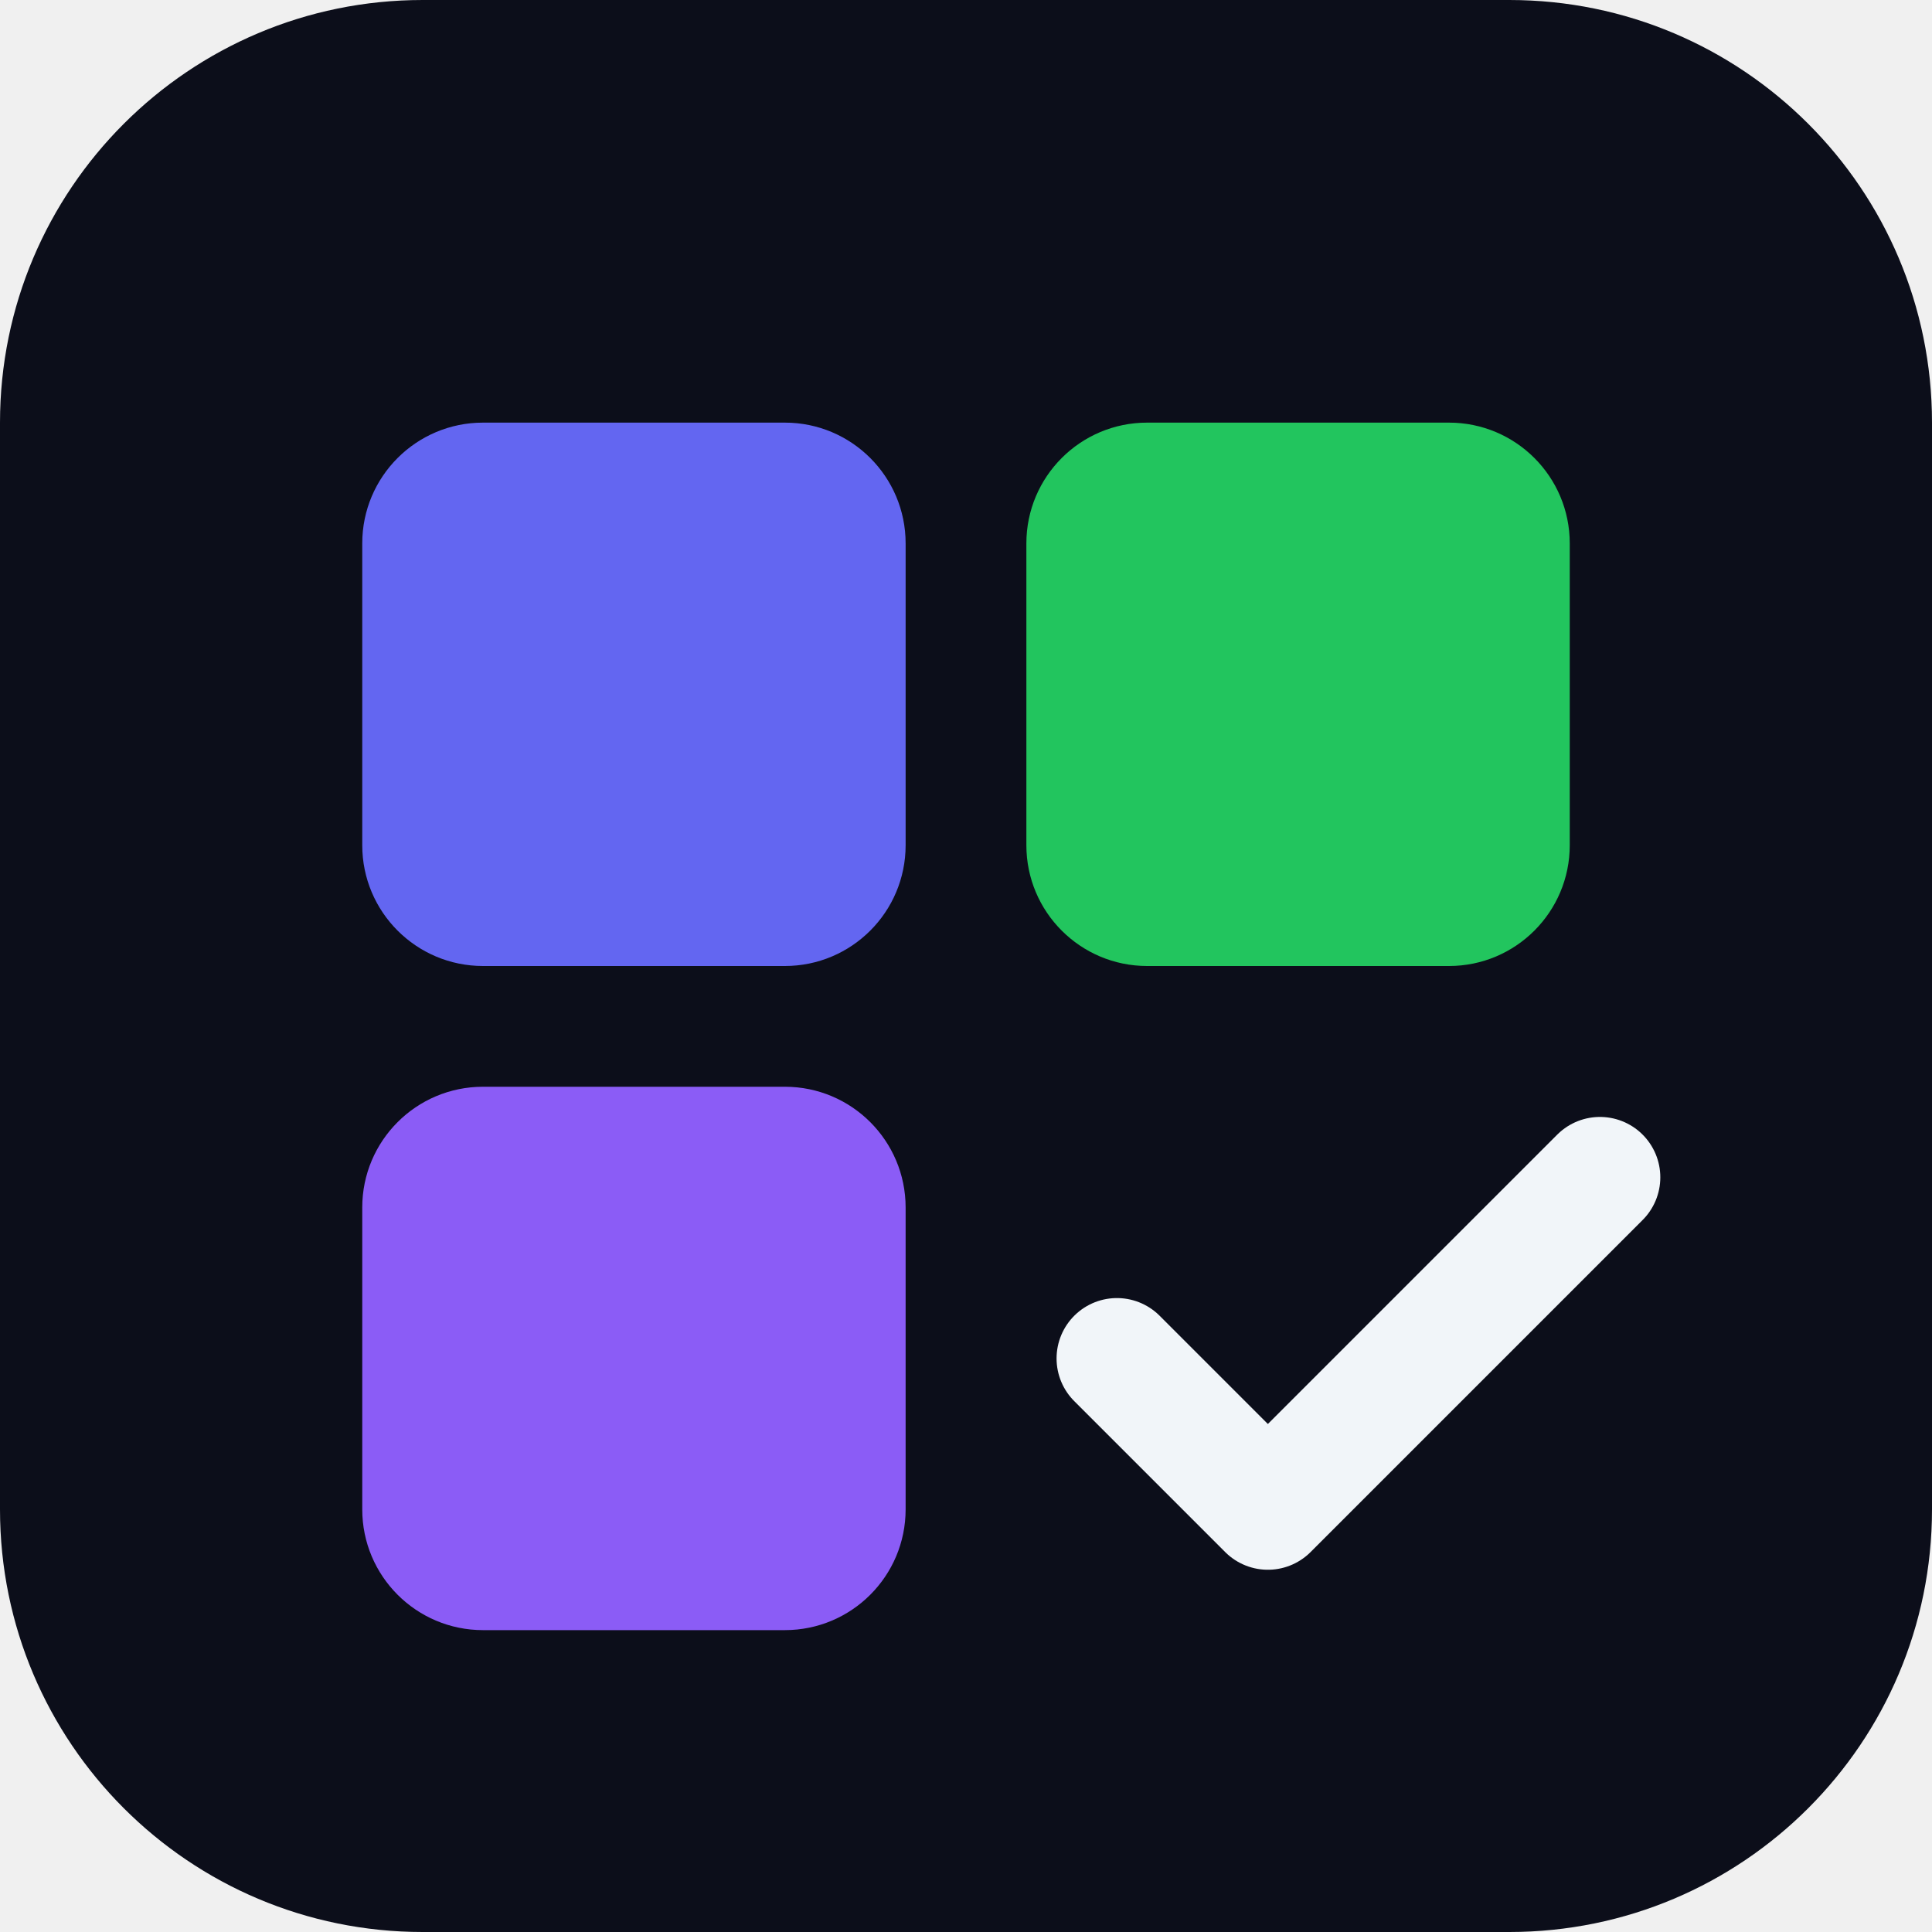
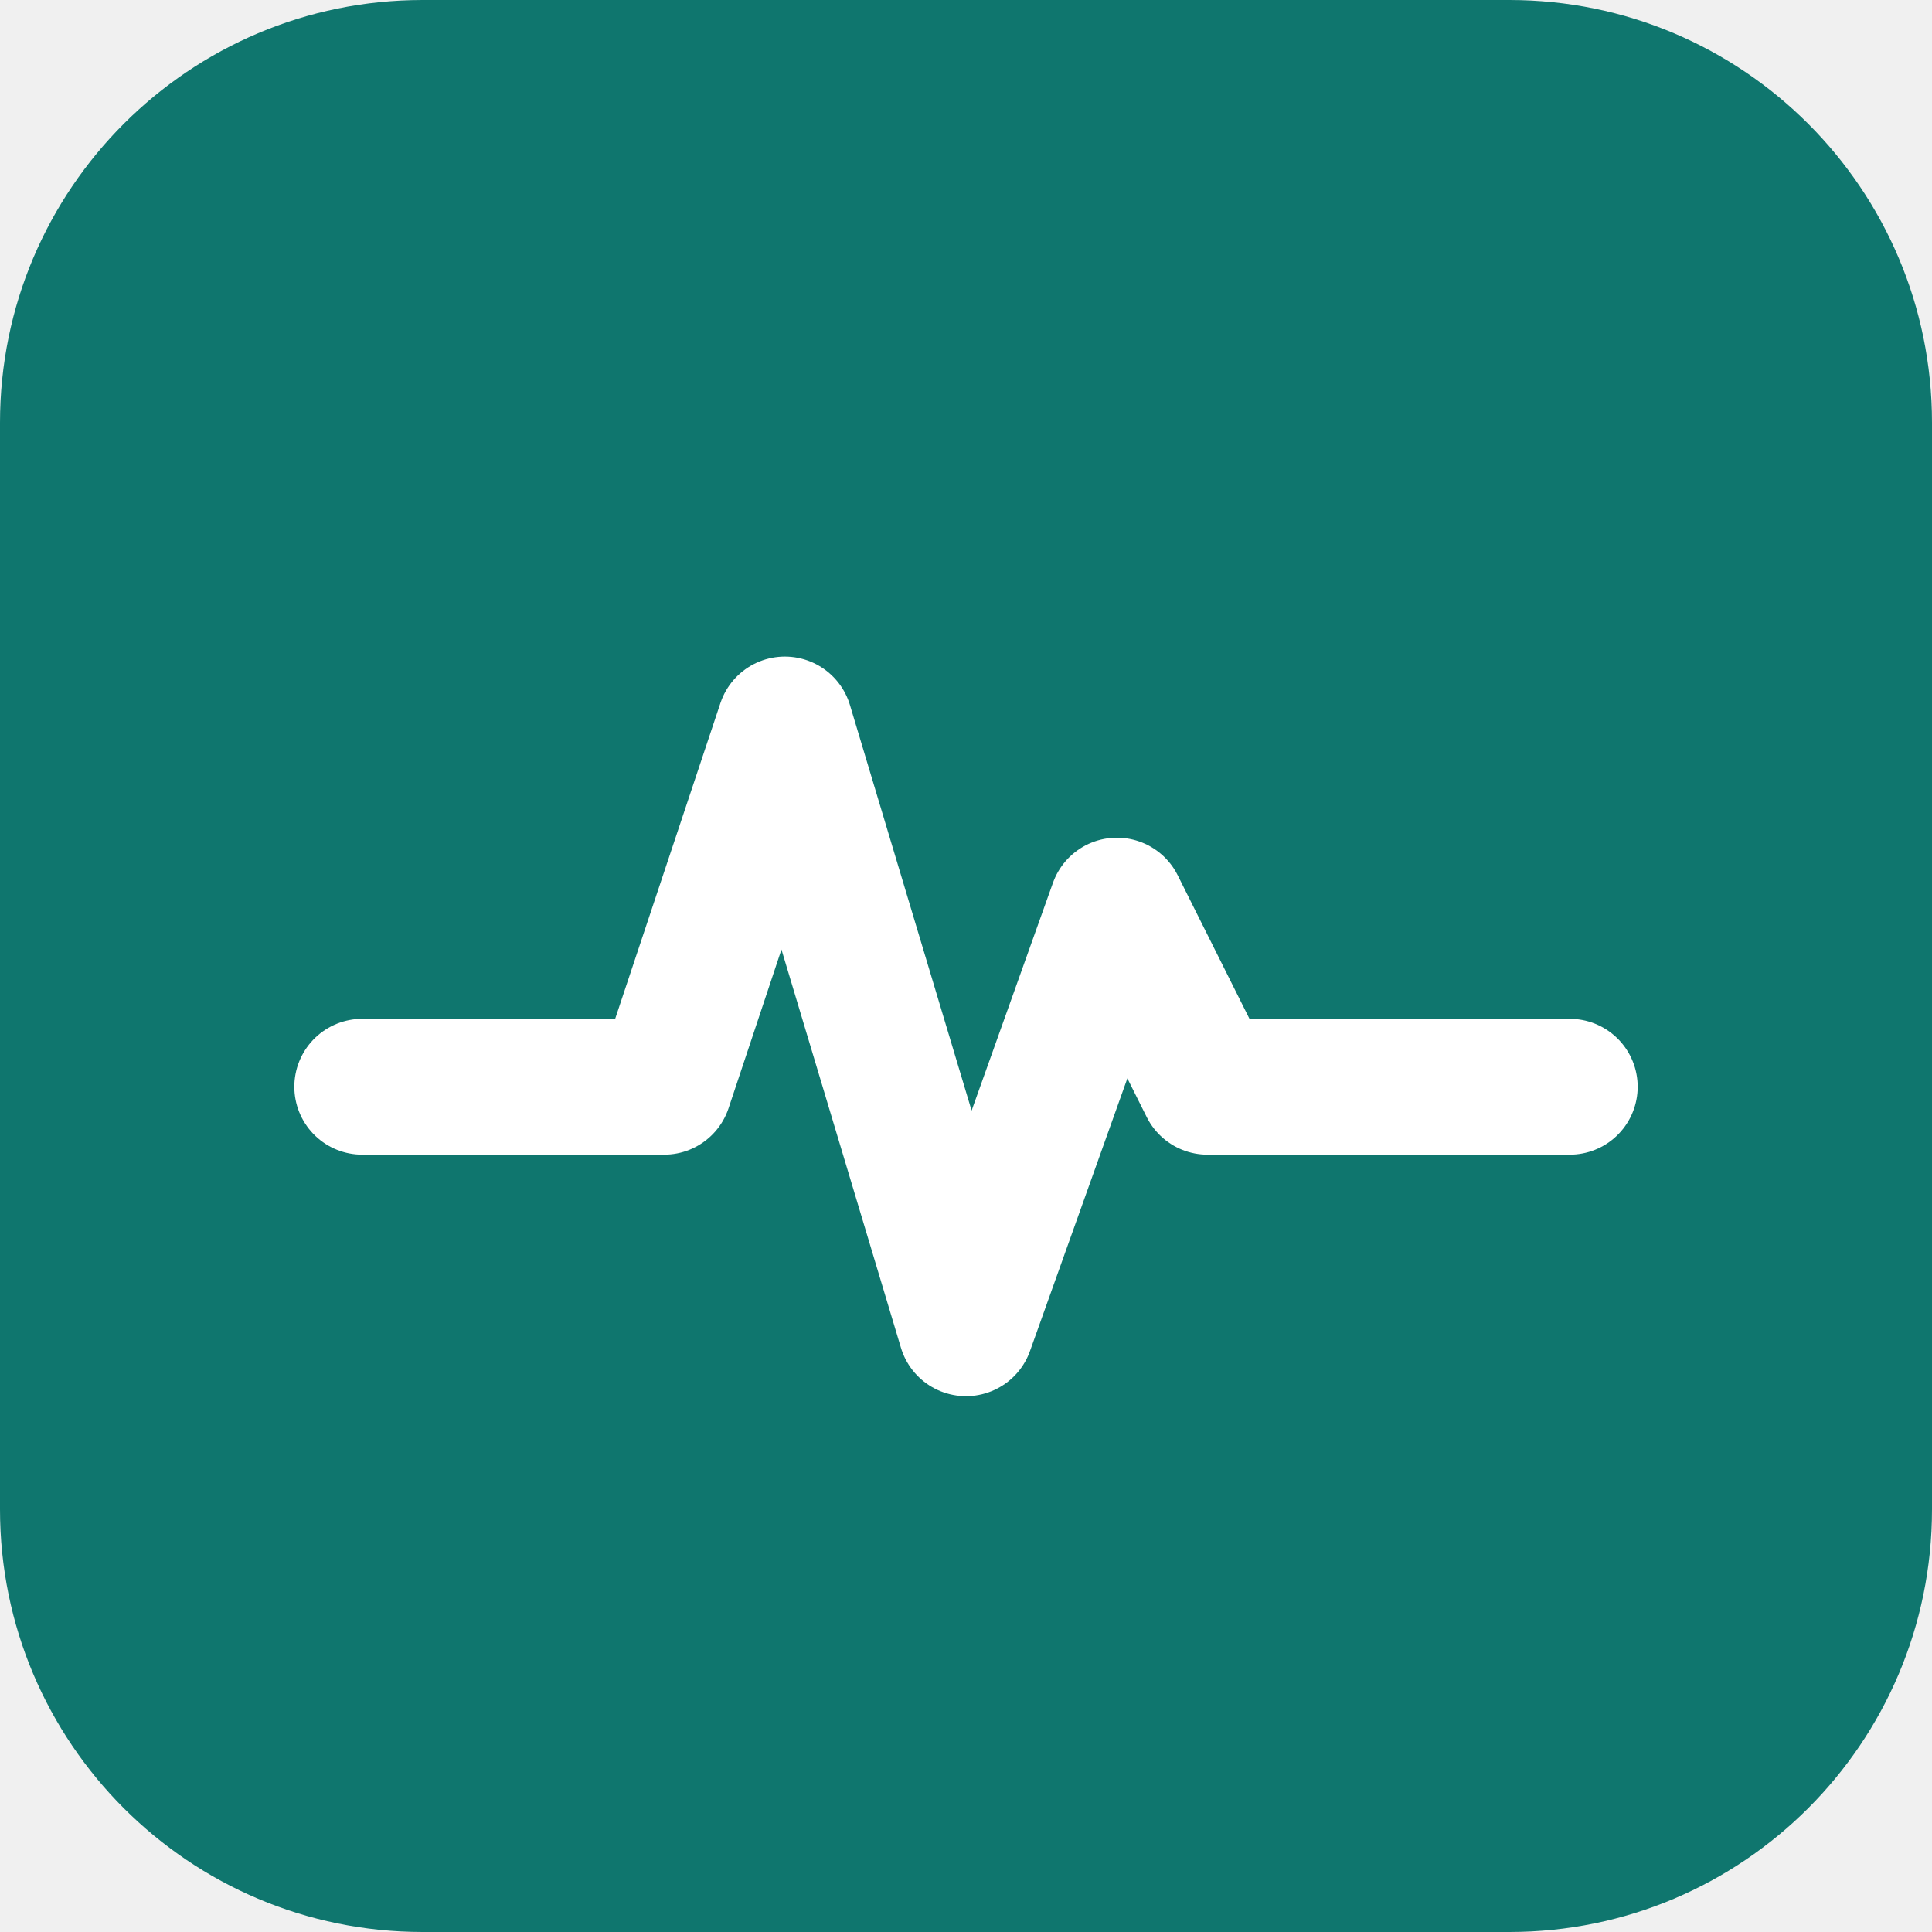
<svg xmlns="http://www.w3.org/2000/svg" viewBox="0 0 64 64">
-   <rect width="64" height="64" rx="14" fill="#0c0e1a" />
-   <rect x="12" y="14" width="18" height="18" rx="4" fill="#6366f1" />
-   <rect x="34" y="14" width="18" height="18" rx="4" fill="#22c55e" />
-   <rect x="12" y="36" width="18" height="18" rx="4" fill="#8b5cf6" />
-   <path d="M37 45 l5 5 l11 -11" stroke="#f1f5f9" stroke-width="4" fill="none" stroke-linecap="round" stroke-linejoin="round" />
+   <rect width="64" height="64" rx="14" fill="#0f766e" />
+   <path d="M12 36h10l4-12 6 20 5-14 3 6h12" fill="none" stroke="#ffffff" stroke-width="4.5" stroke-linecap="round" stroke-linejoin="round" />
</svg>
